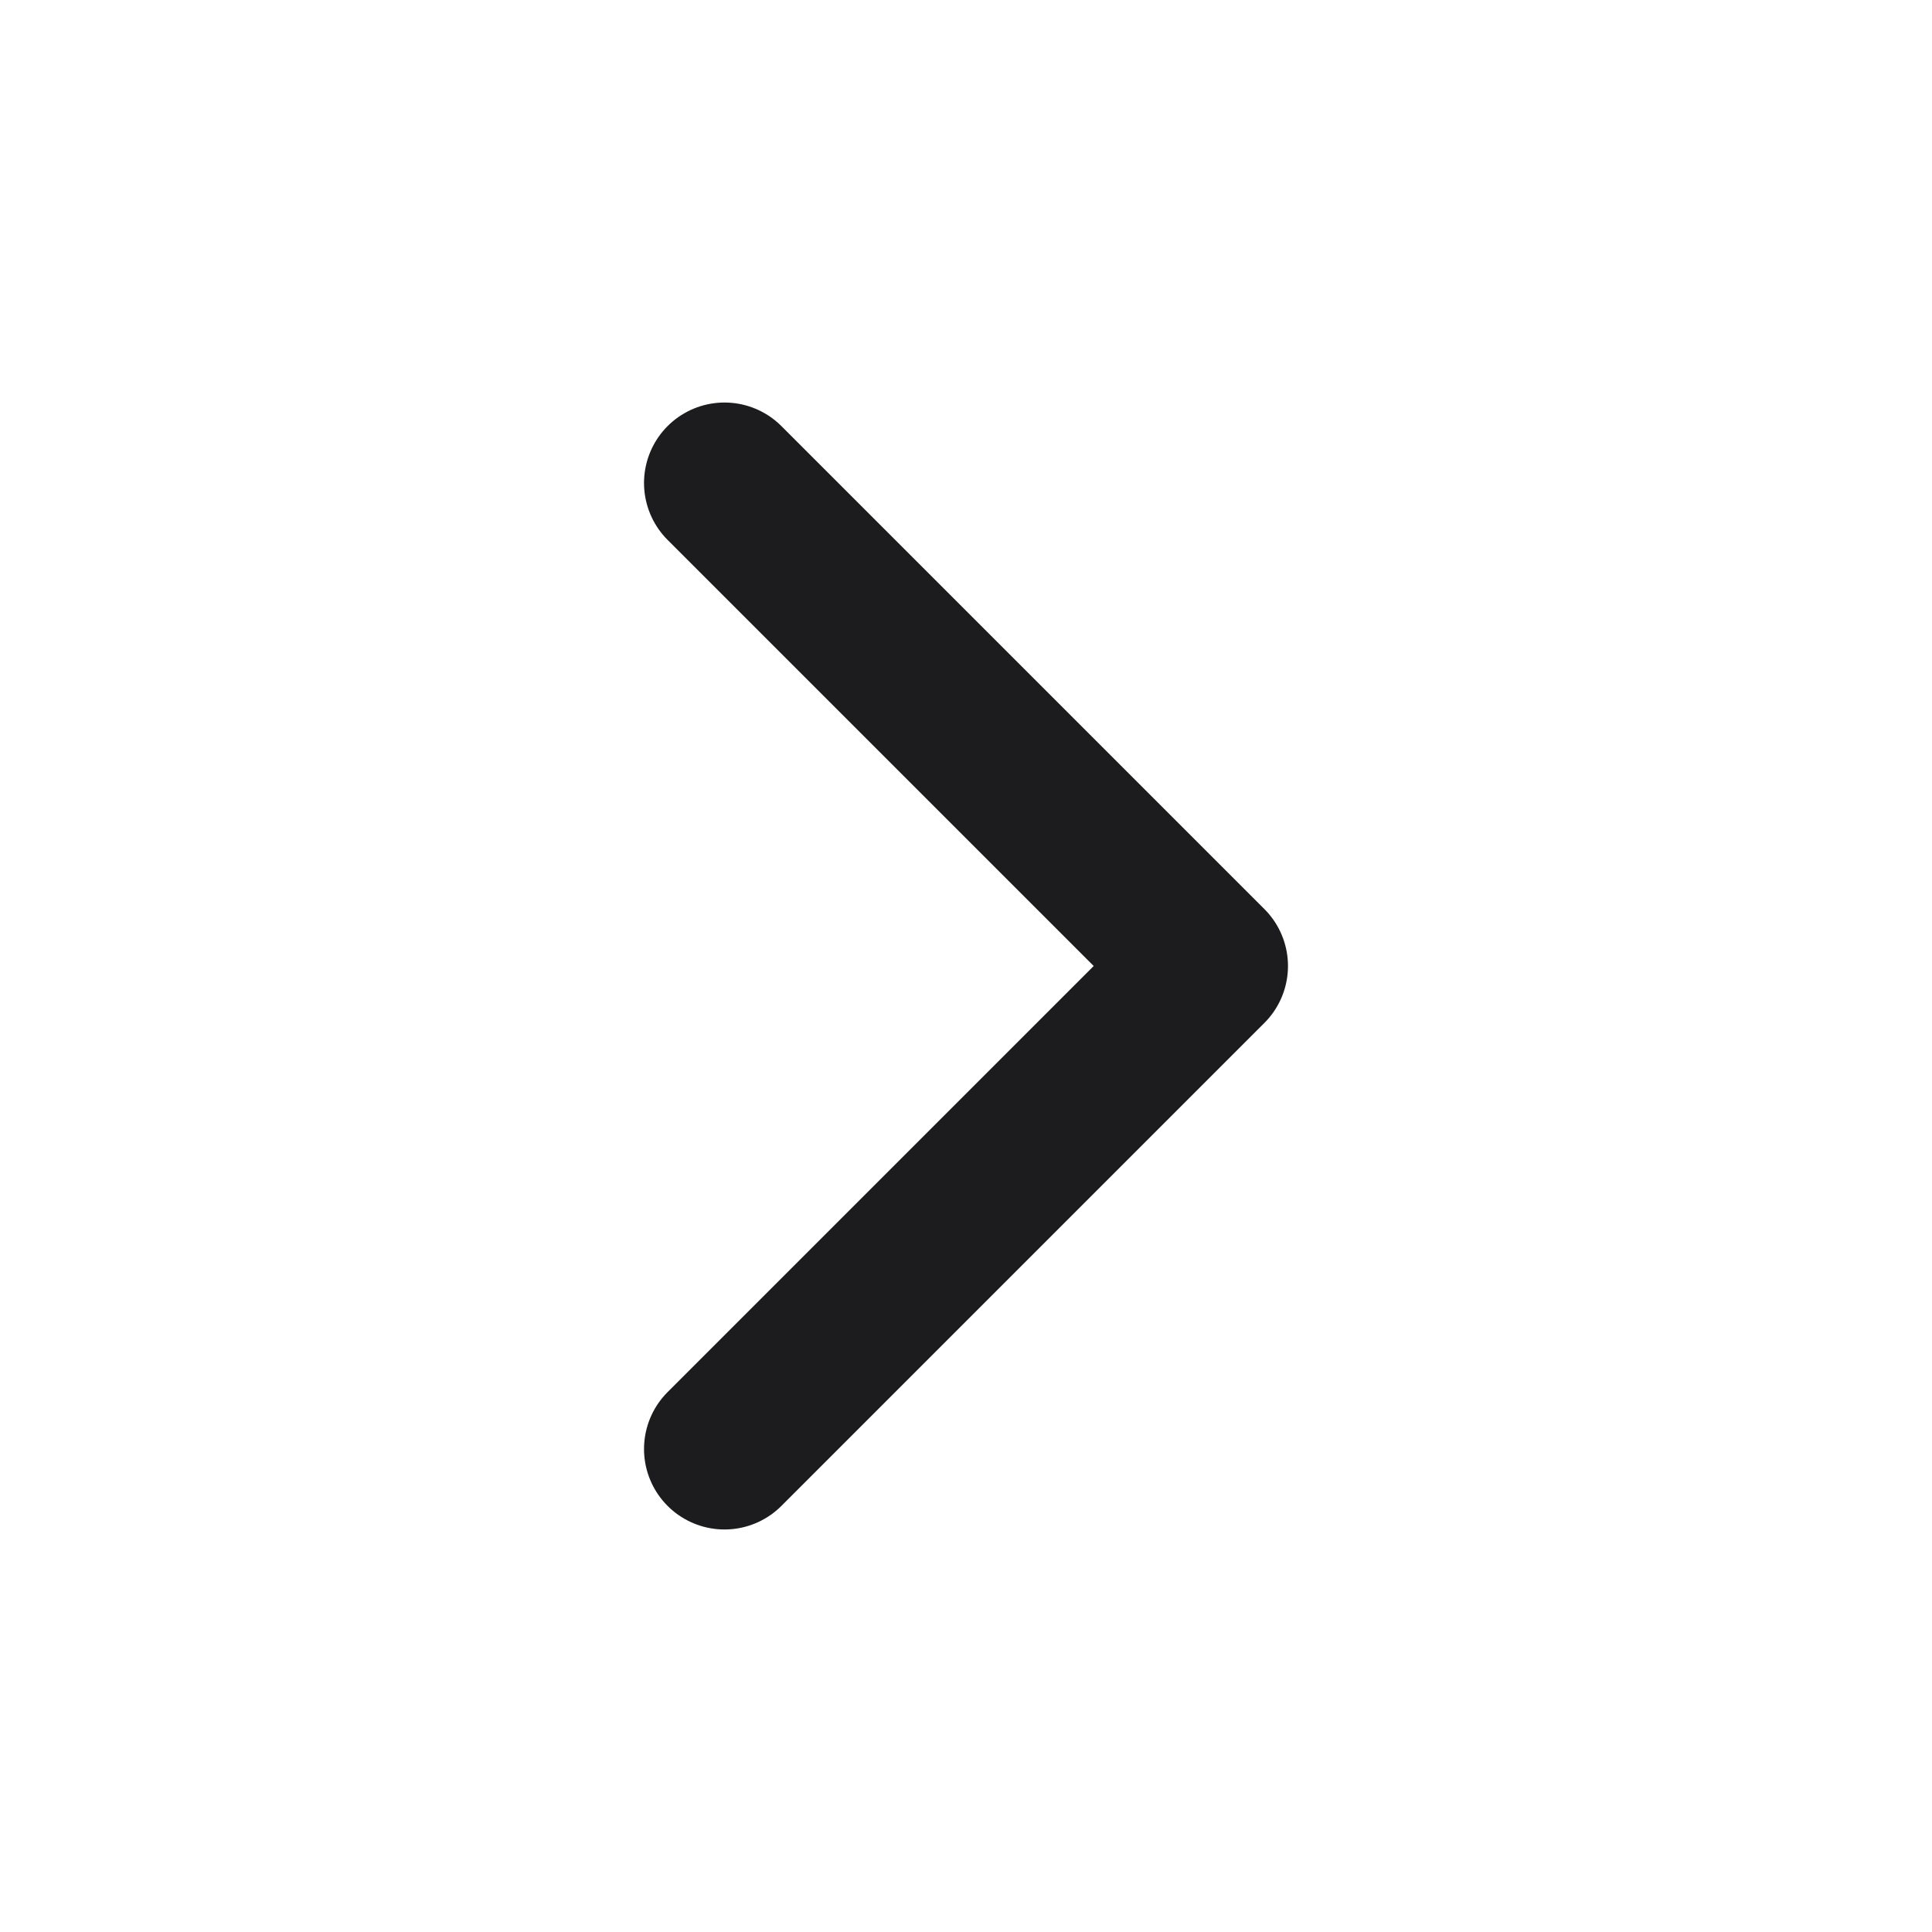
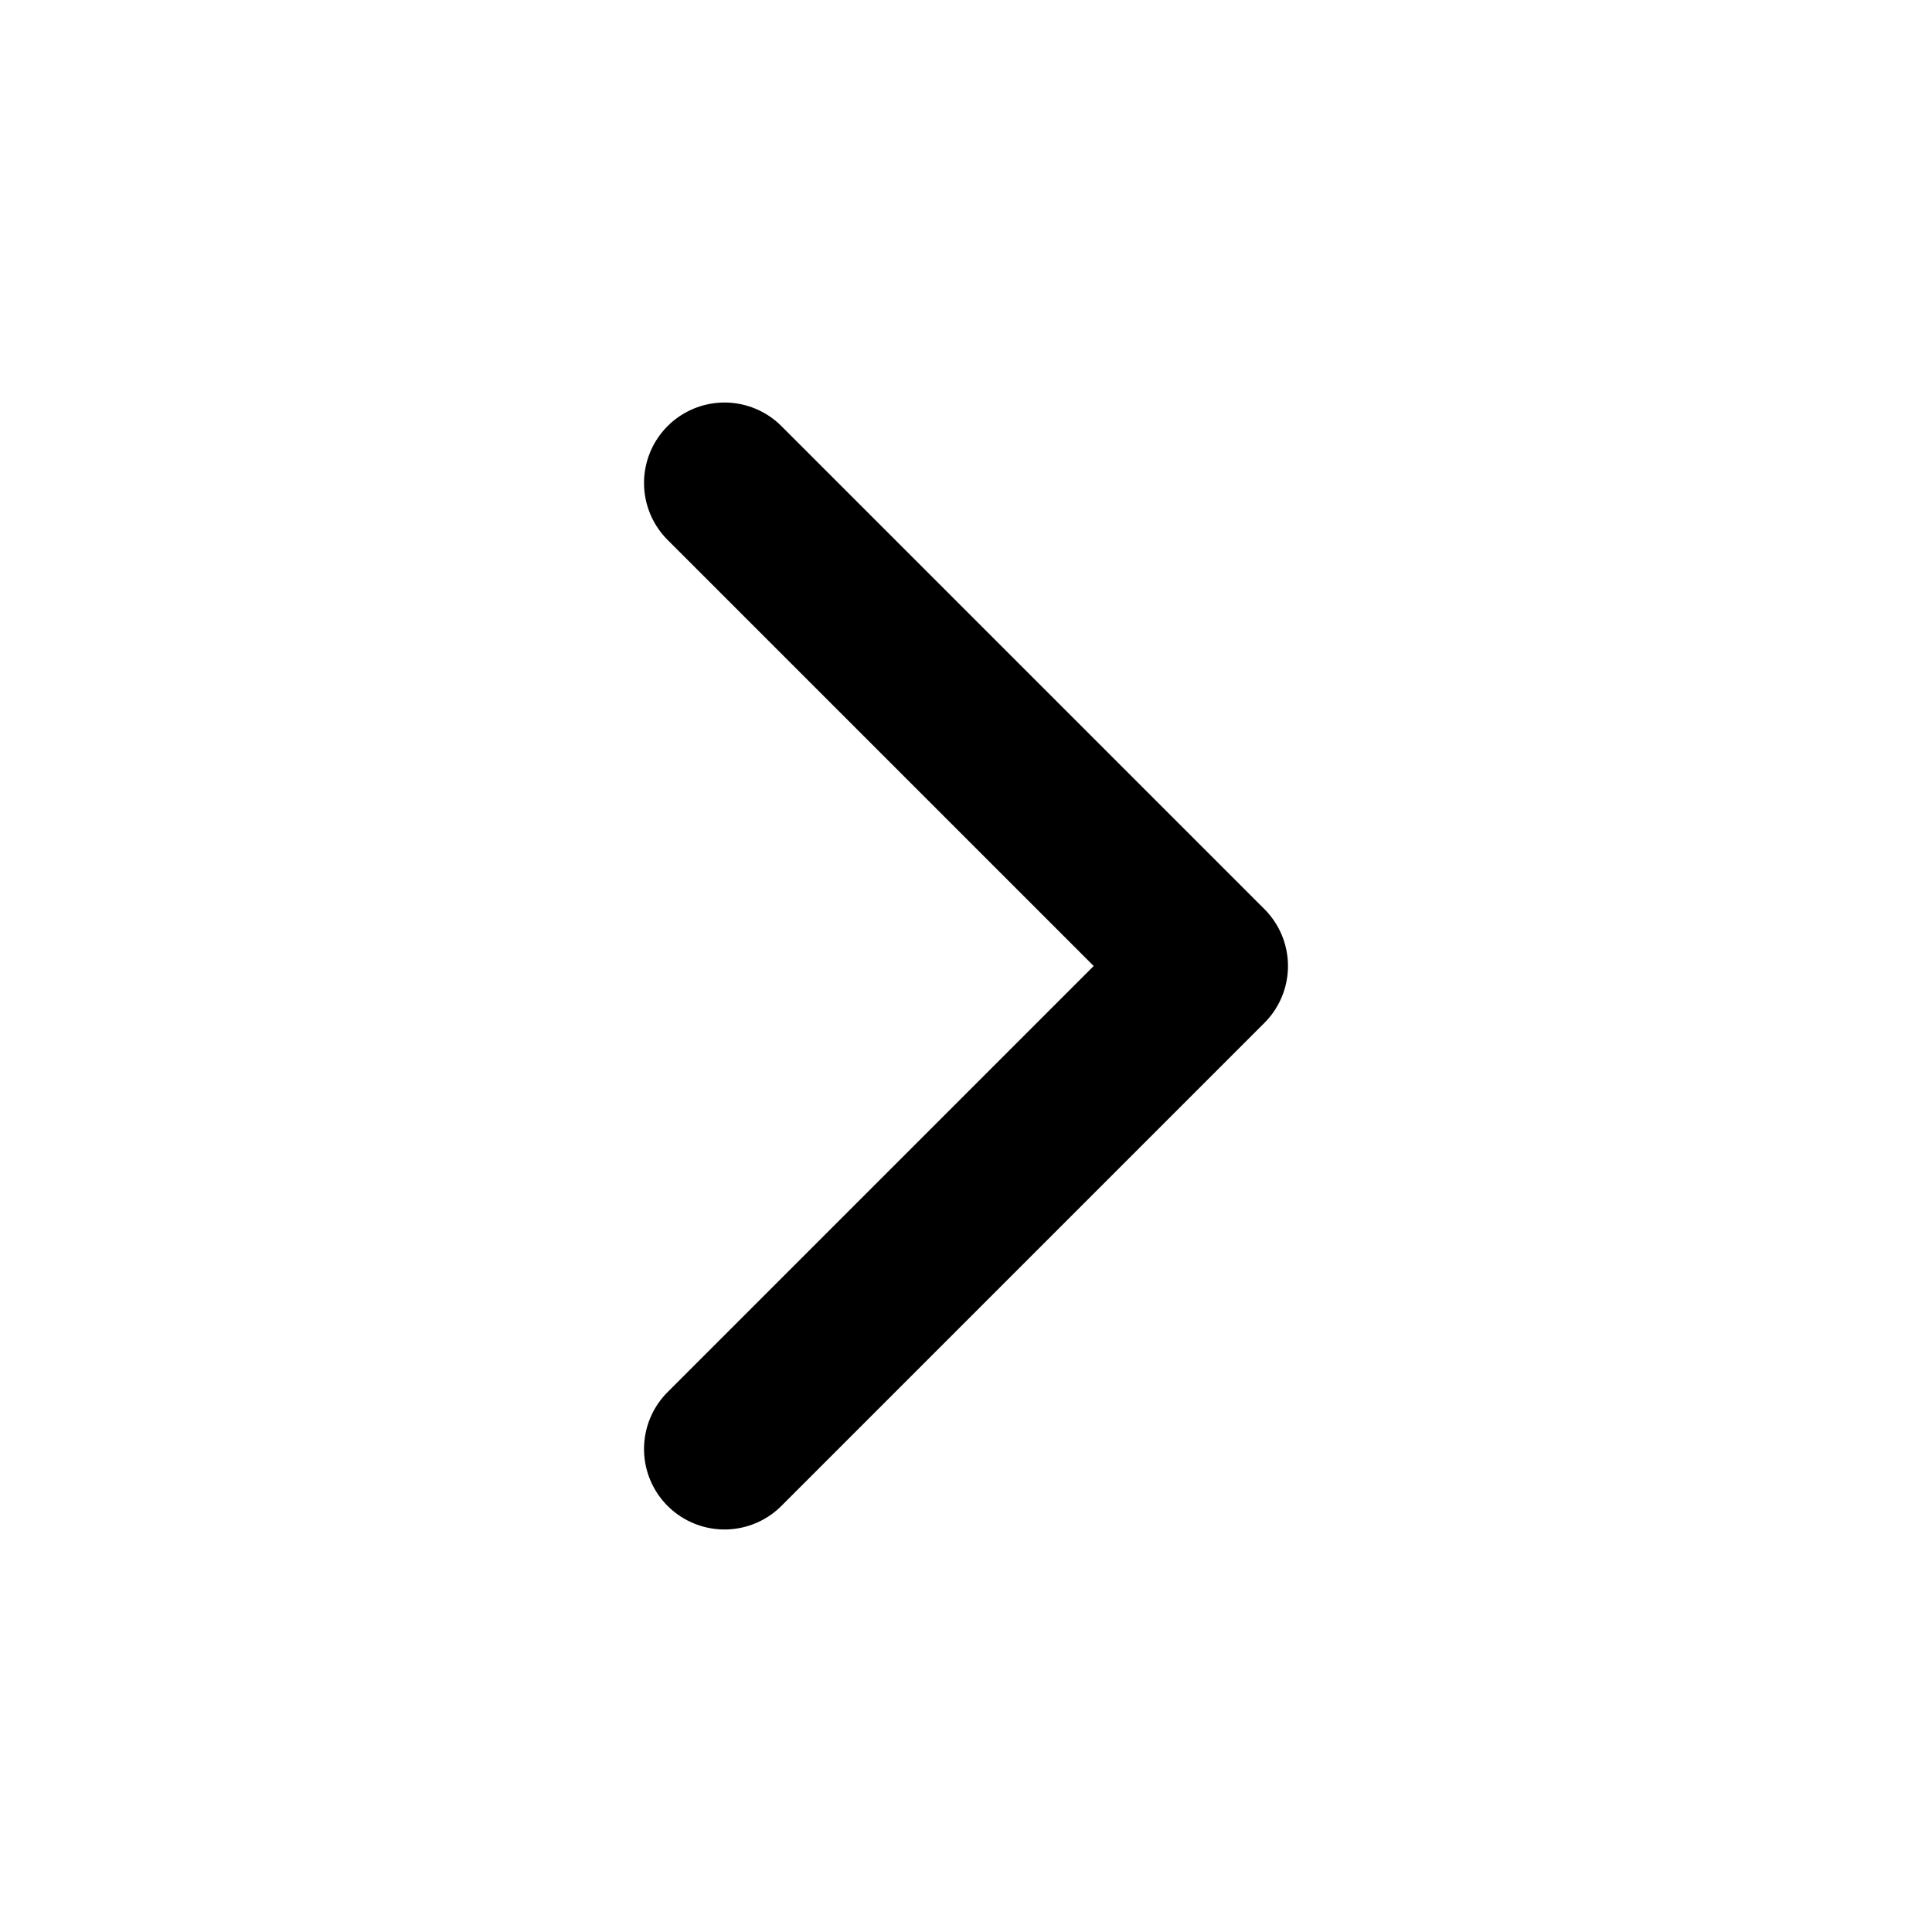
<svg xmlns="http://www.w3.org/2000/svg" width="16" height="16" viewBox="0 0 16 16" fill="none">
-   <path d="M6 12L10 8L6 4" stroke="#1C1C1E" stroke-width="1.333" stroke-linecap="round" stroke-linejoin="round" />
+   <path d="M6 12L10 8L6 4" stroke="currentColor" stroke-width="1.333" stroke-linecap="round" stroke-linejoin="round" fill="none" />
</svg>
